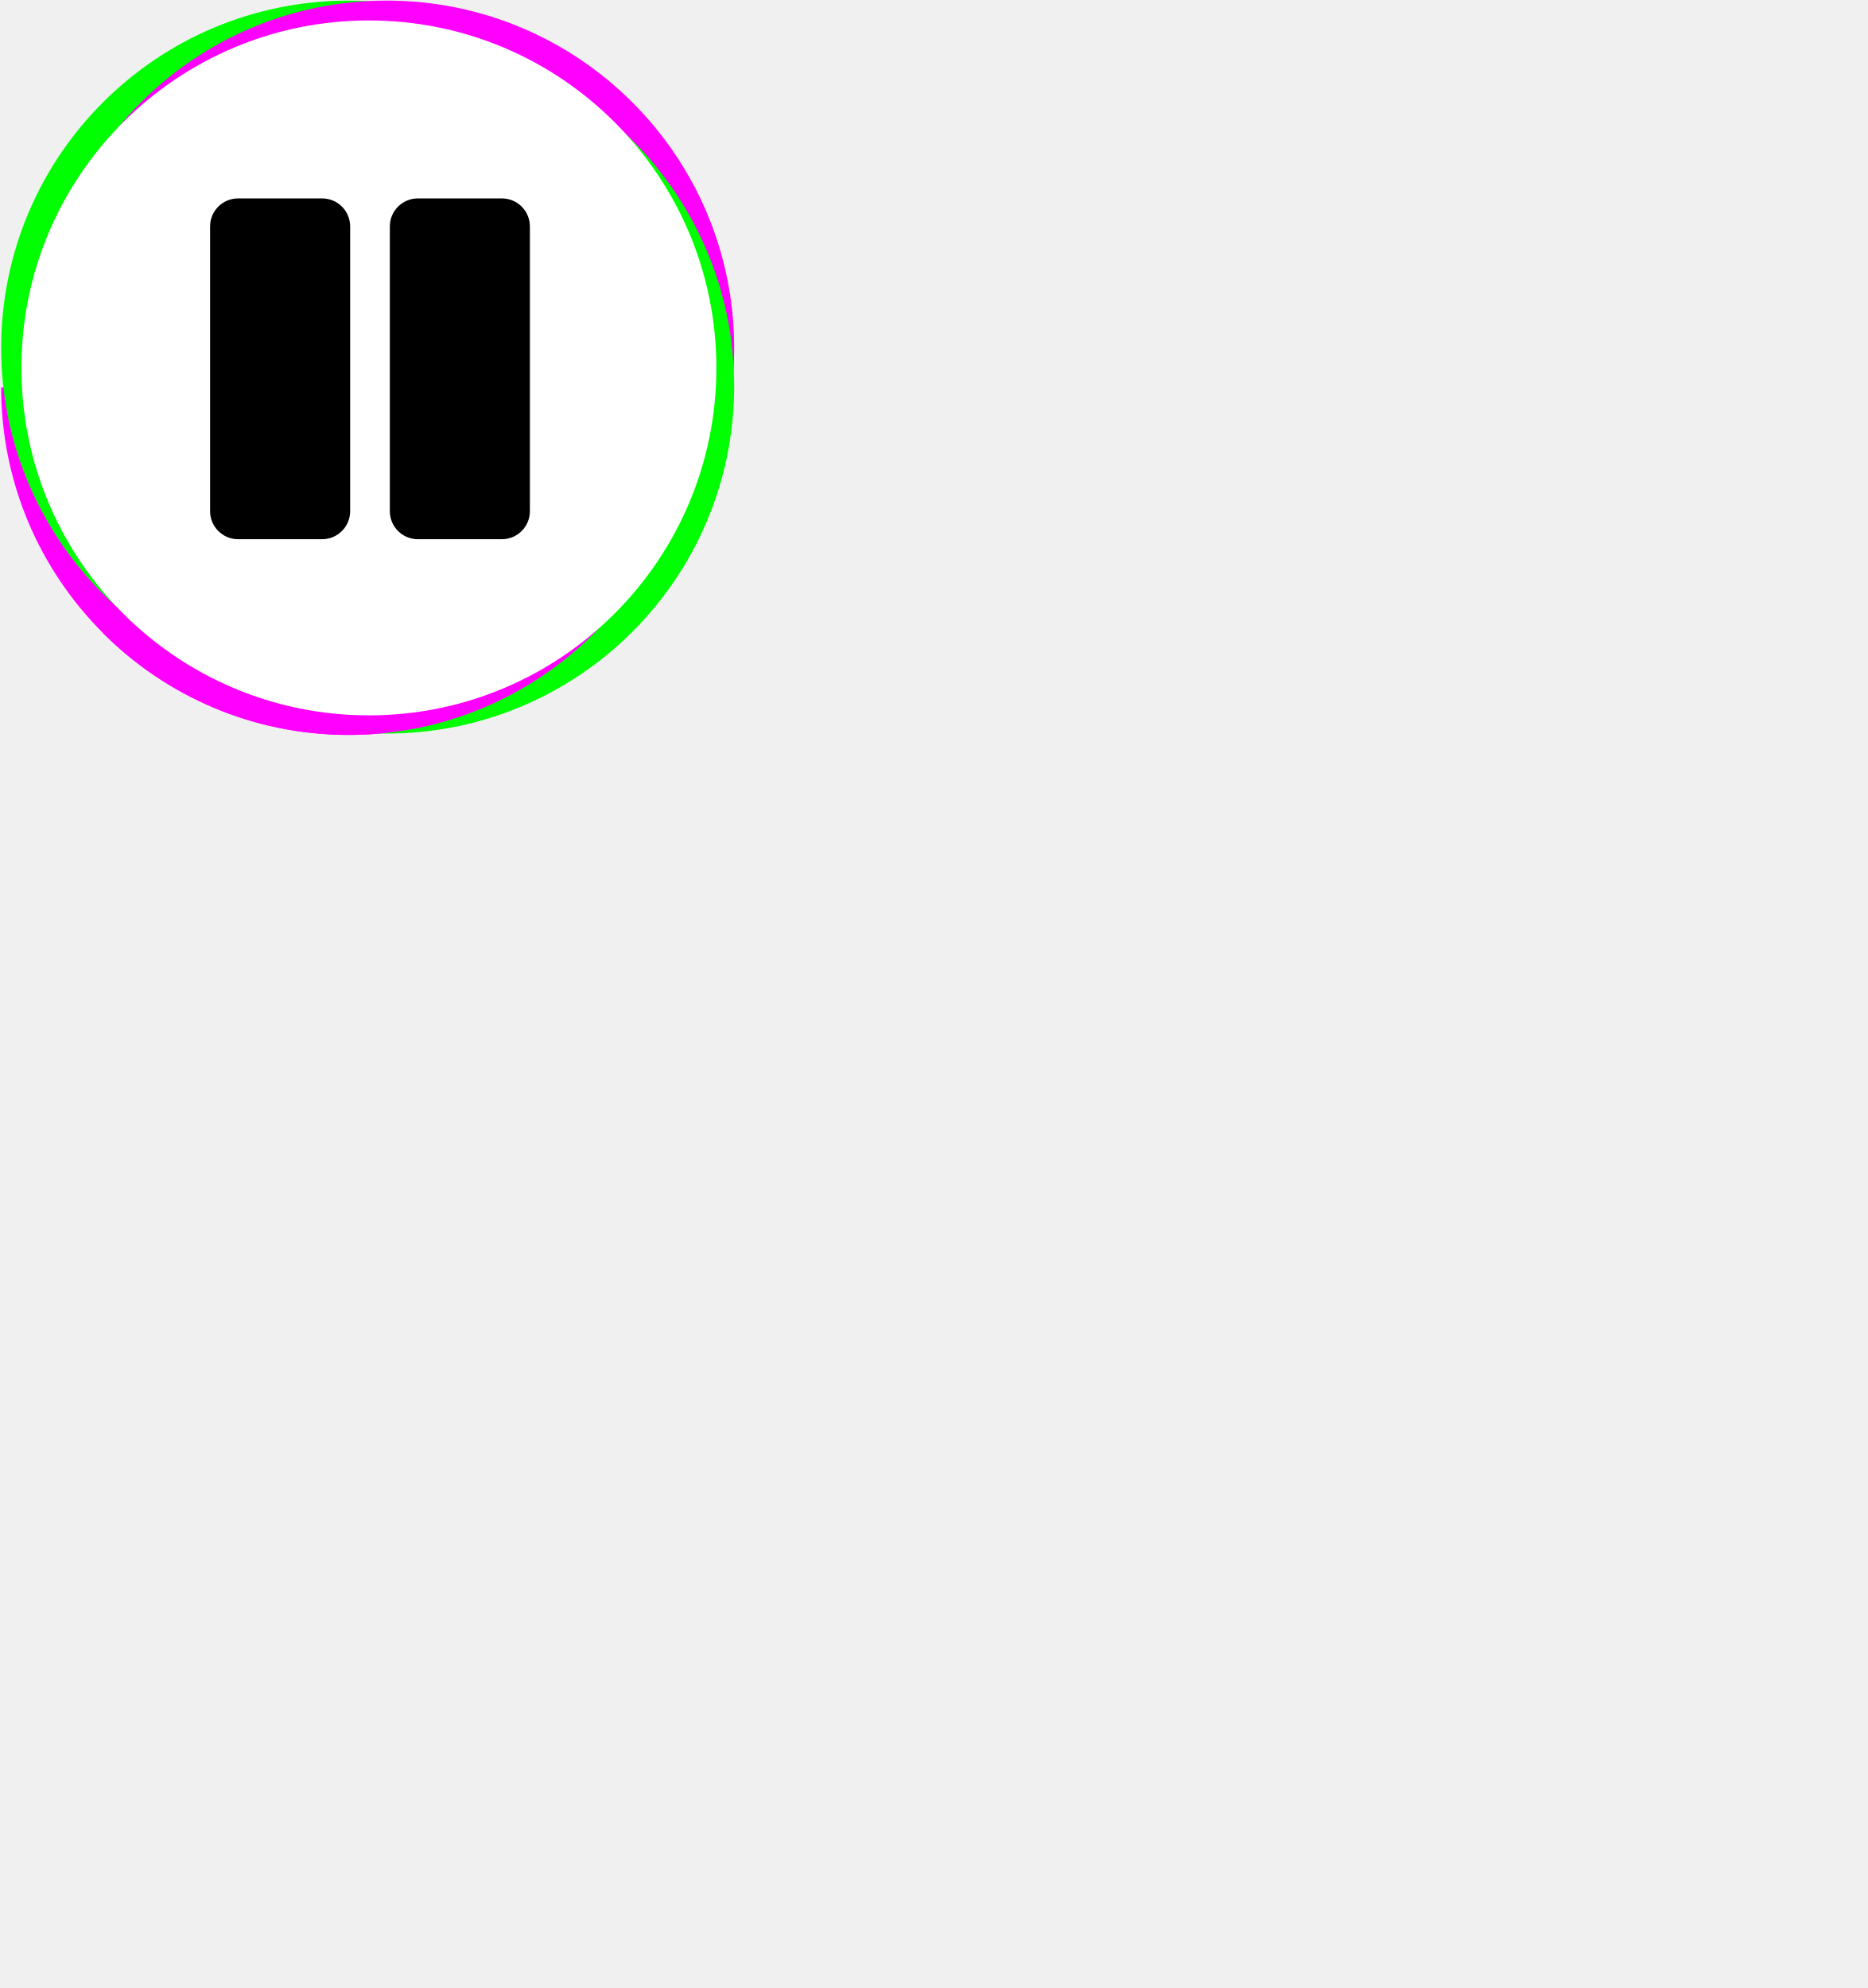
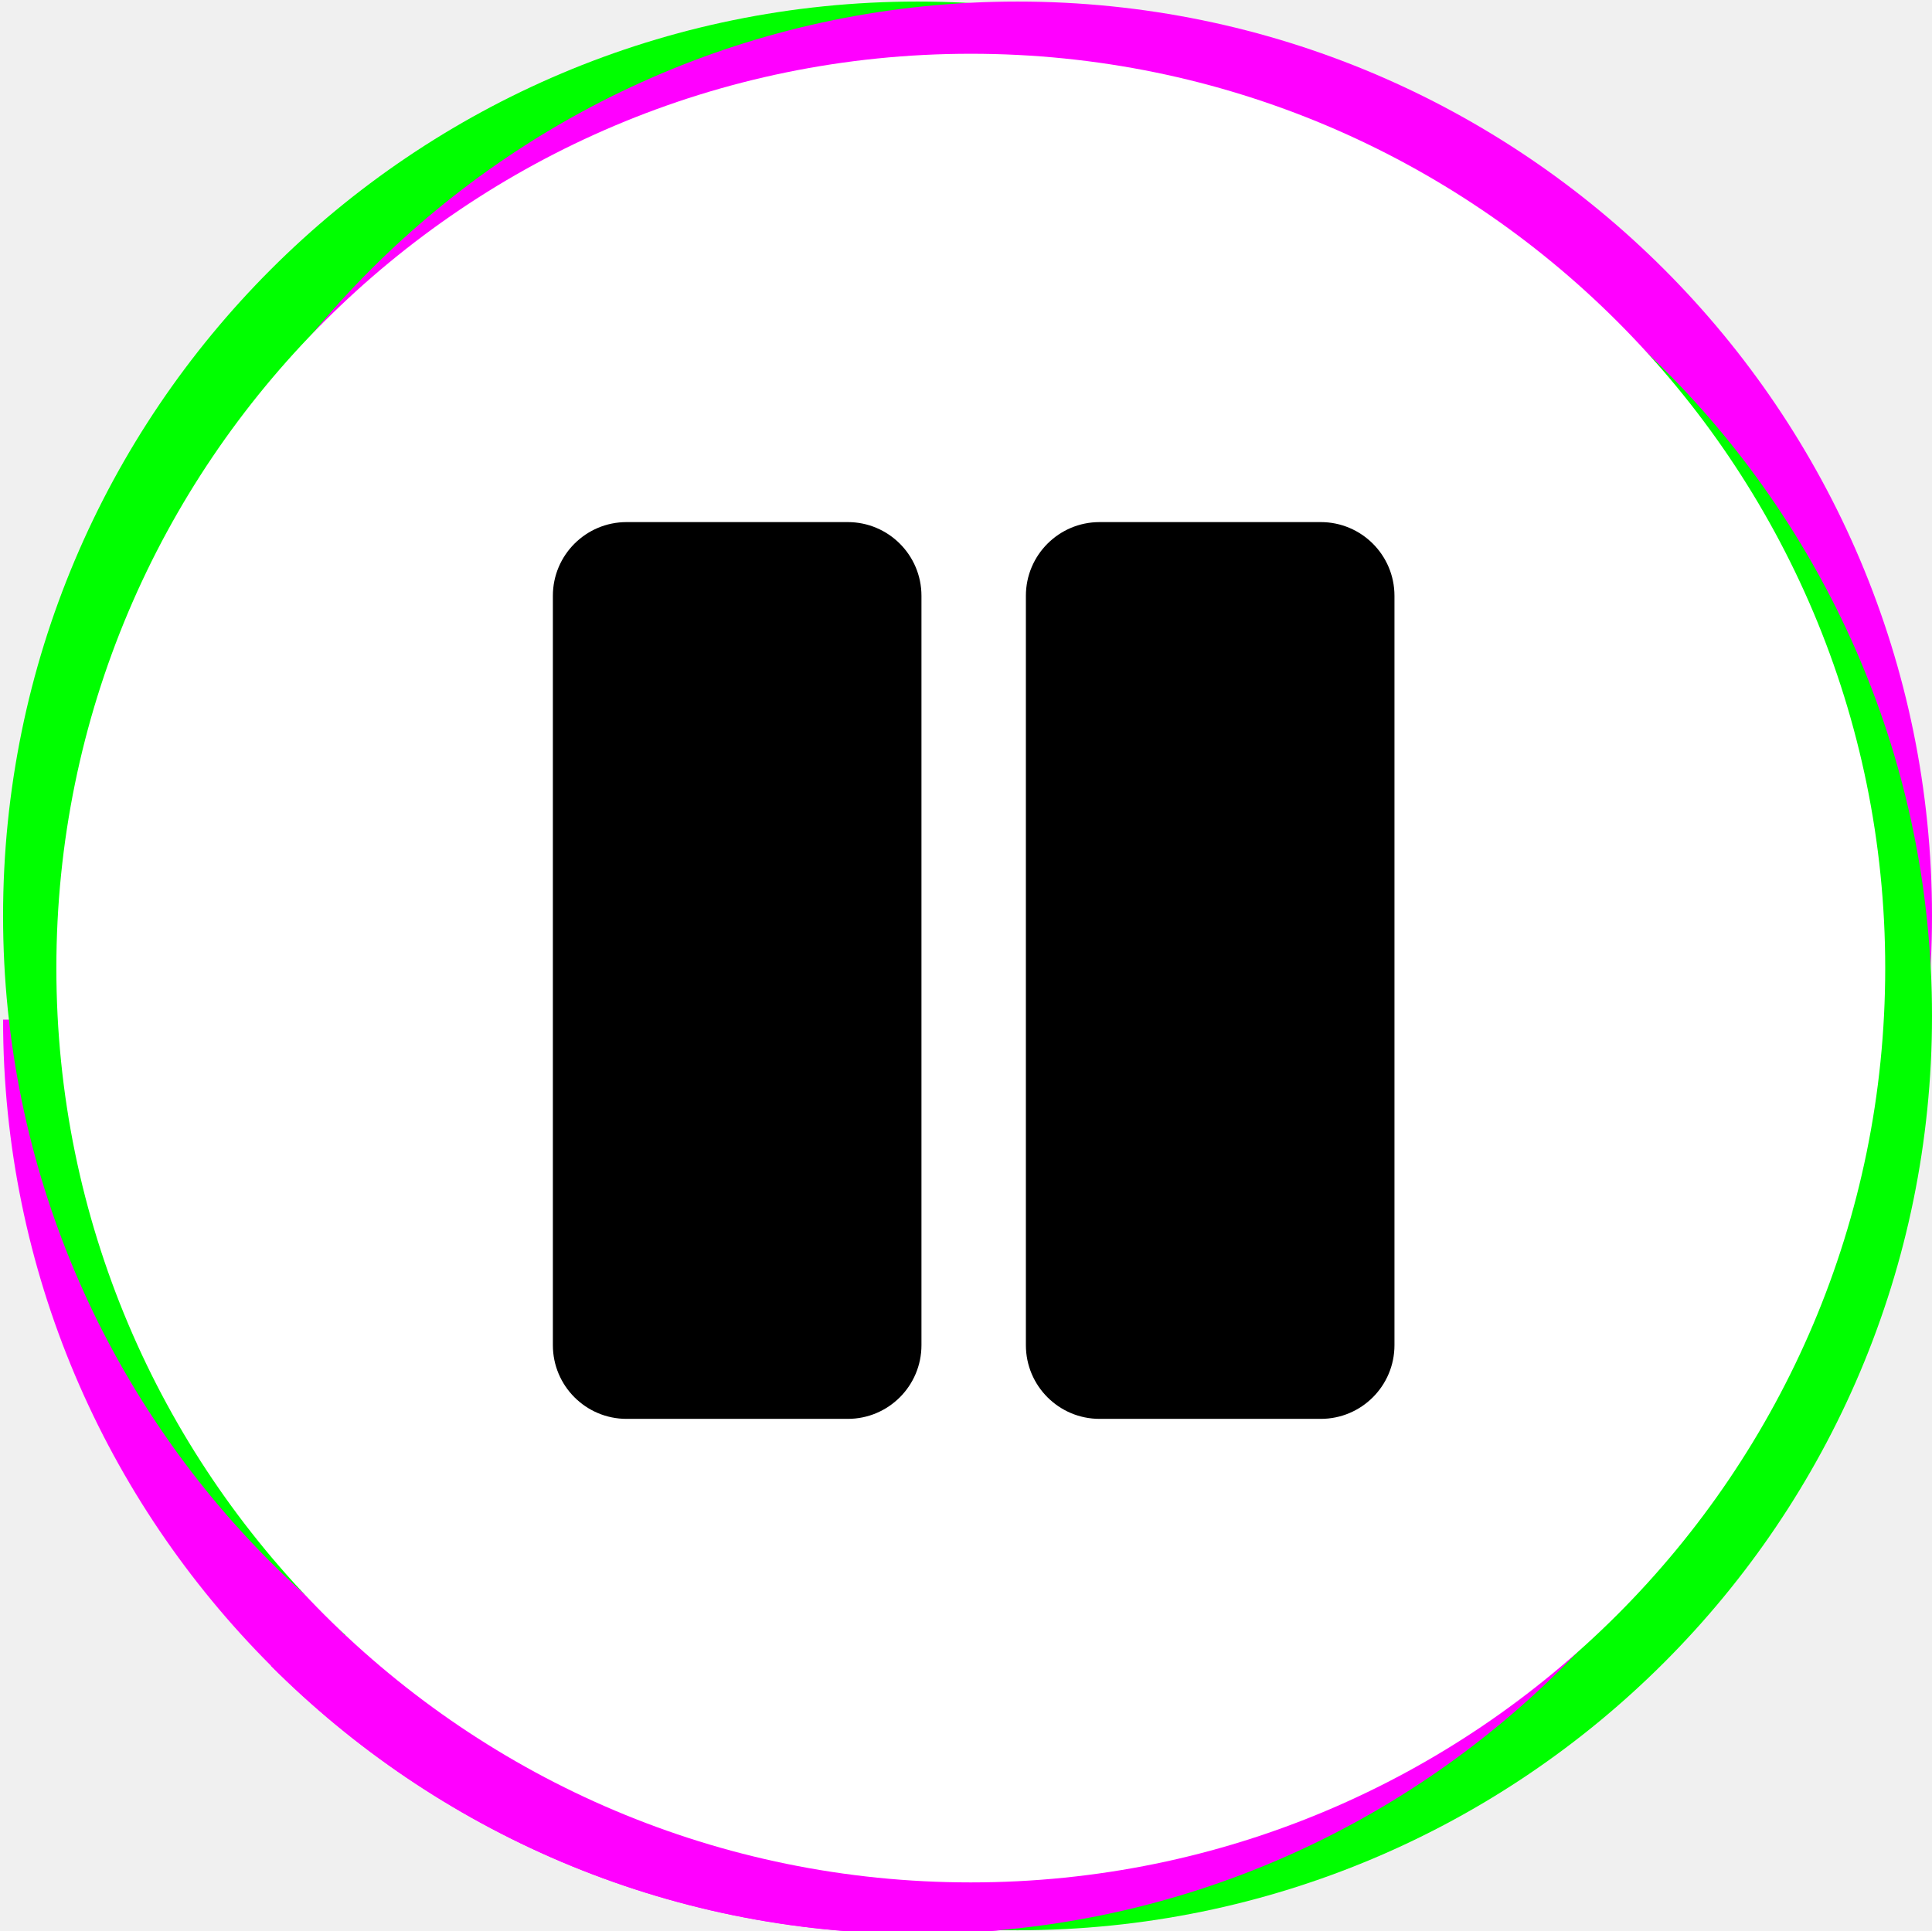
- <svg xmlns="http://www.w3.org/2000/svg" version="1.1" id="Layer_1" x="0px" y="0px" width="800px" height="851.667px" viewBox="0 0 800 851.667" enable-background="new 0 0 800 851.667" xml:space="preserve">
+ <svg xmlns="http://www.w3.org/2000/svg" version="1.1" id="Layer_1" x="0px" y="0px" width="314.503px" height="314.257px" viewBox="0 0 314.503 314.257" enable-background="new 0 0 314.503 314.257" xml:space="preserve">
  <g>
    <path fill="#FF00FF" d="M156.357,331.857" />
    <path fill="#00FF00" d="M156.357,17.254" />
    <path fill="#00FF00" d="M156.357,314.969" />
    <path fill="#FF00FF" d="M172.646,17.254" />
    <path fill="#FF00FF" d="M172.646,314.969" />
    <path fill="#00FF00" d="M172.646,33.543" />
    <path fill="#00FF00" d="M172.646,331.257" />
    <path fill="#FF00FF" d="M156.357,331.833" />
    <path fill="#FFFFFF" d="M165.564,25.753" />
    <path fill="#FFFFFF" d="M165.564,323.467" />
  </g>
  <path fill="#FF00FF" d="M298.214,166c0,82-66.646,148.857-148.856,148.857C67.146,314.857,0.5,248,0.5,166H298.214z" />
  <path fill="#00FF00" d="M149.357,0.254c82.211,0,148.856,66.646,148.856,148.857s-66.646,148.857-148.856,148.857  C67.146,297.969,0.5,231.323,0.5,149.111S67.146,0.254,149.357,0.254" />
  <path fill="#FF00FF" d="M165.646,0.254c82.211,0,148.856,66.646,148.856,148.857s-66.646,148.857-148.856,148.857  c-82.213,0-148.857-66.646-148.857-148.857S83.434,0.254,165.646,0.254" />
  <circle fill="#00FF00" cx="165.646" cy="165.4" r="148.857" />
  <path fill="#FF00FF" d="M298.214,165.976c0,82.153-66.646,148.857-148.856,148.857c-41.105,0-78.32-16.676-105.258-43.621" />
  <path fill="#FFFFFF" d="M158.032,8.753c82.211,0,148.856,66.646,148.856,148.857c0,82.211-66.646,148.856-148.856,148.856  c-82.213,0-148.857-66.646-148.857-148.856C9.175,75.398,75.819,8.753,158.032,8.753" />
  <g id="Star_-_Blue">
</g>
  <g>
    <path d="M150,97c0-6.627-5.373-12-12-12h-36c-6.627,0-12,5.373-12,12v122c0,6.627,5.373,12,12,12h36c6.627,0,12-5.373,12-12V97z" />
    <path d="M227,97c0-6.627-5.373-12-12-12h-36c-6.627,0-12,5.373-12,12v122c0,6.627,5.373,12,12,12h36c6.627,0,12-5.373,12-12V97z" />
  </g>
</svg>
